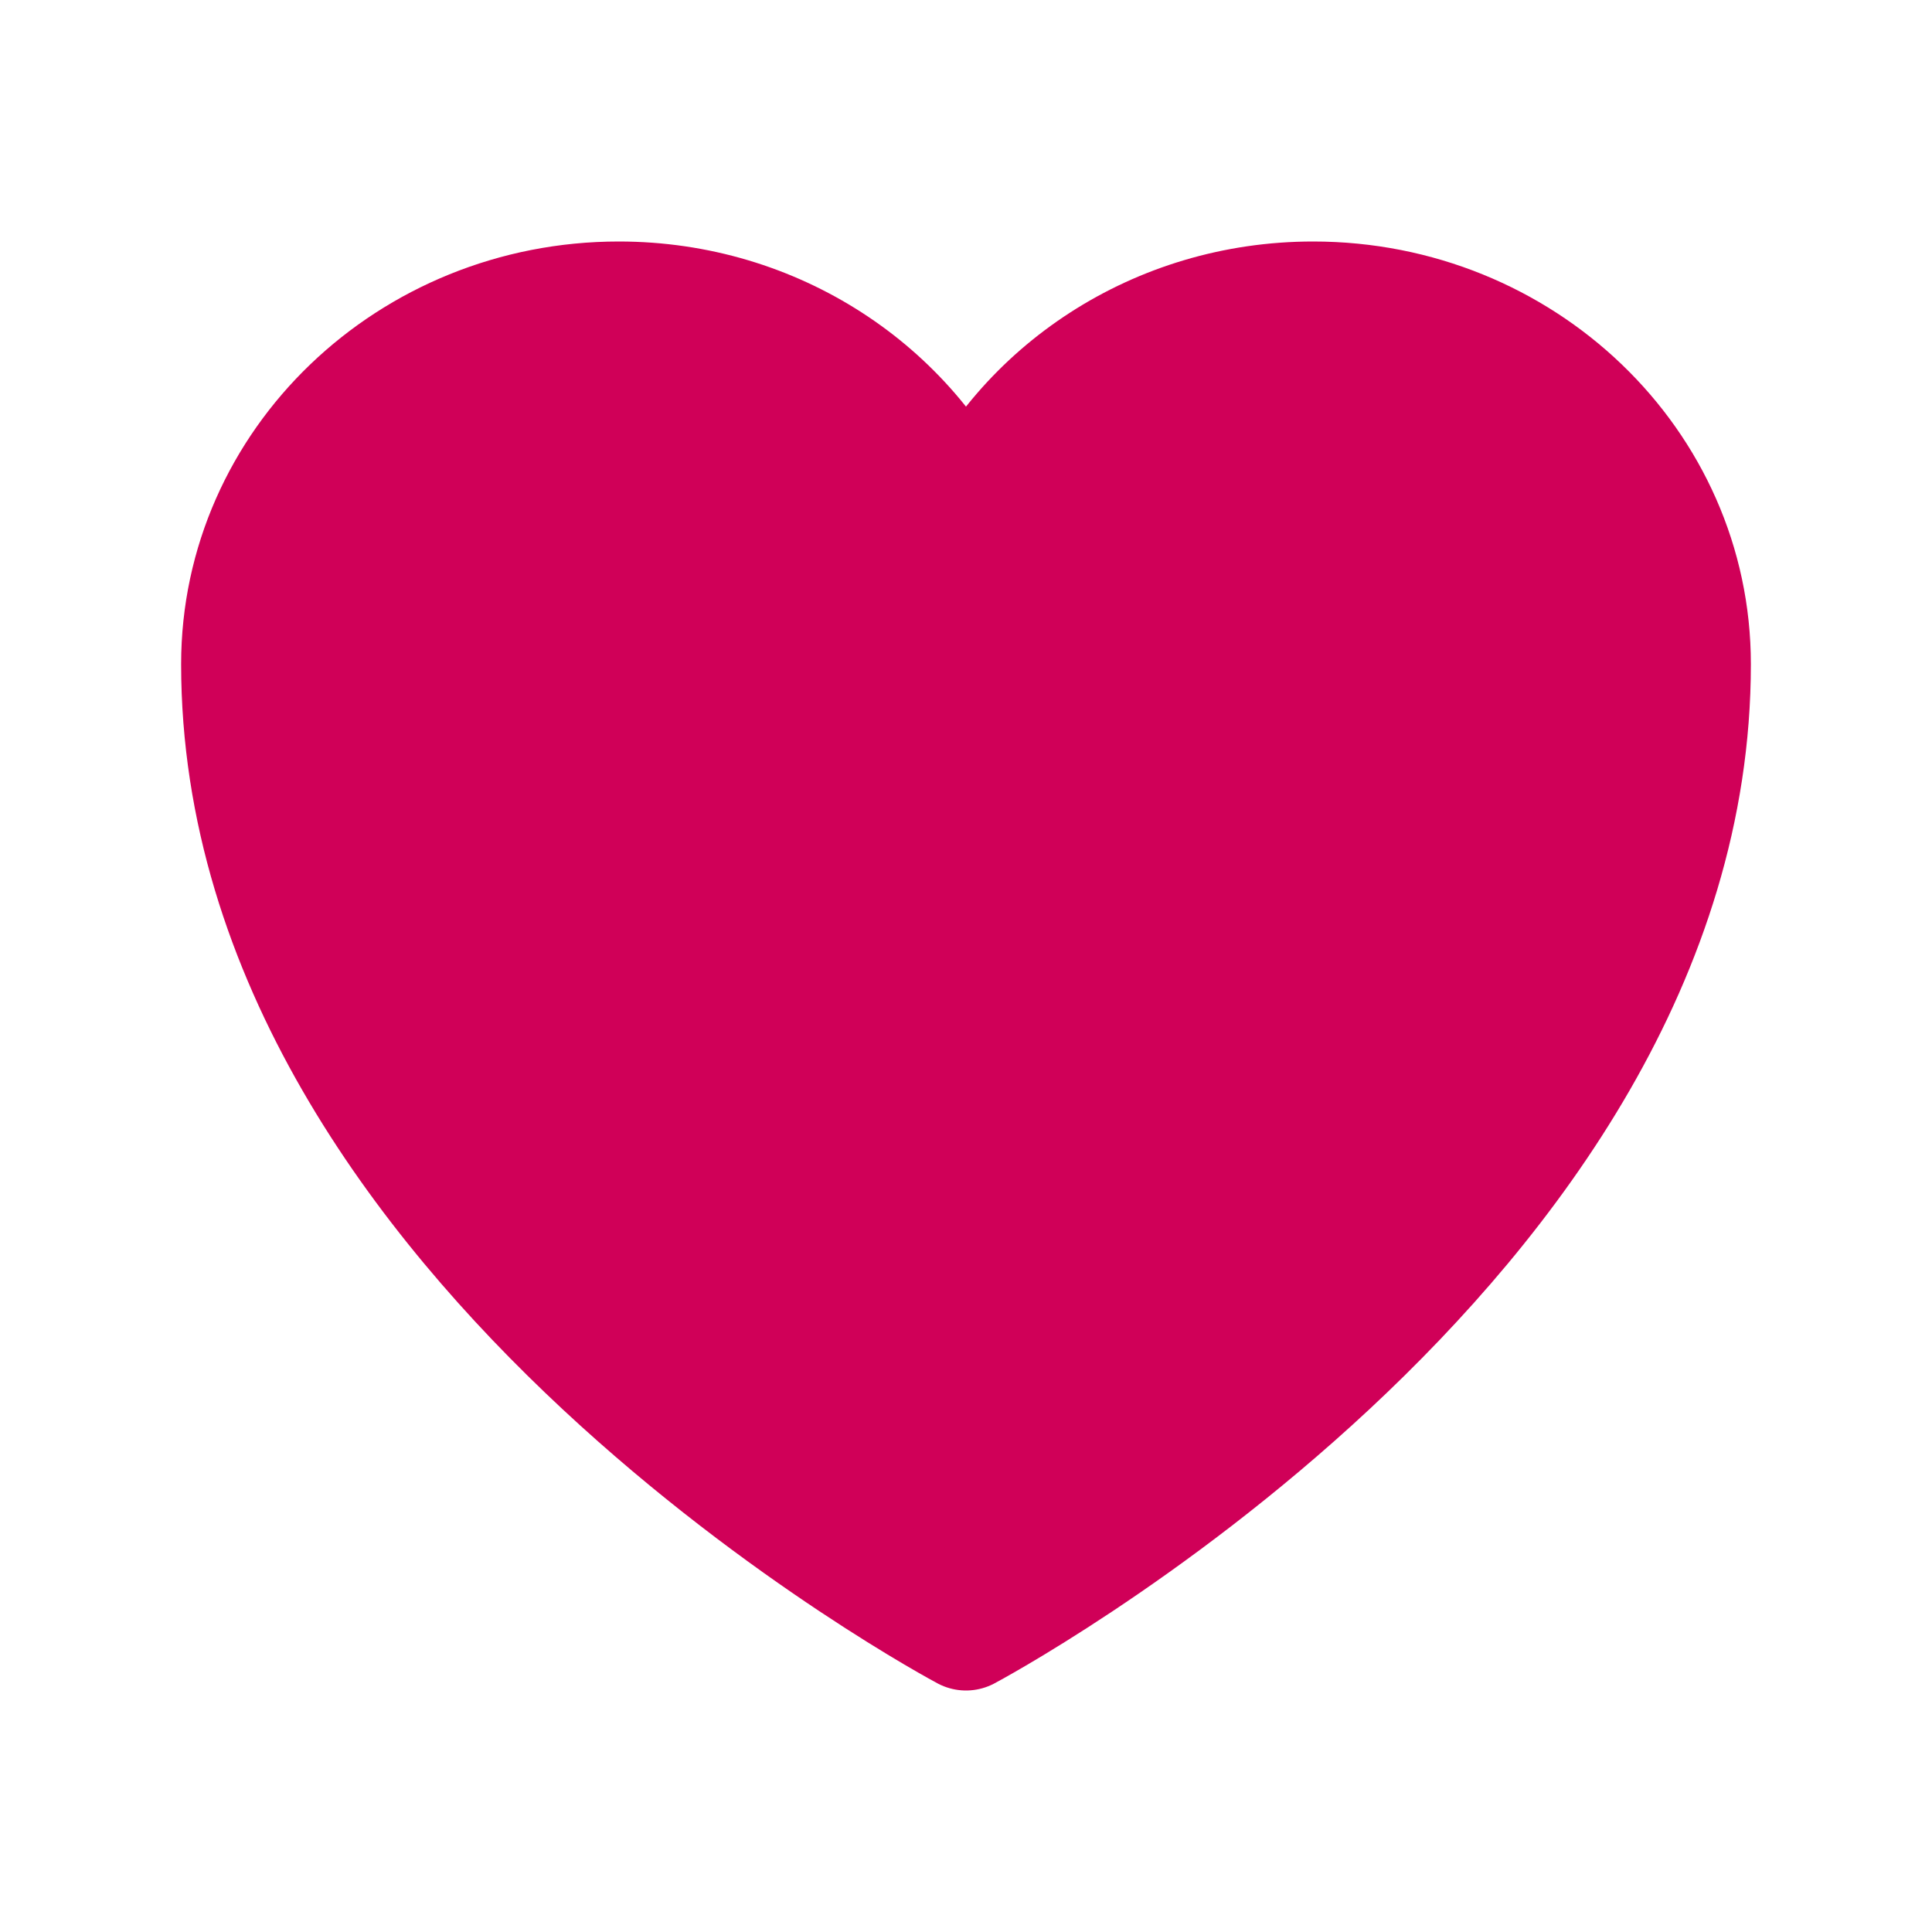
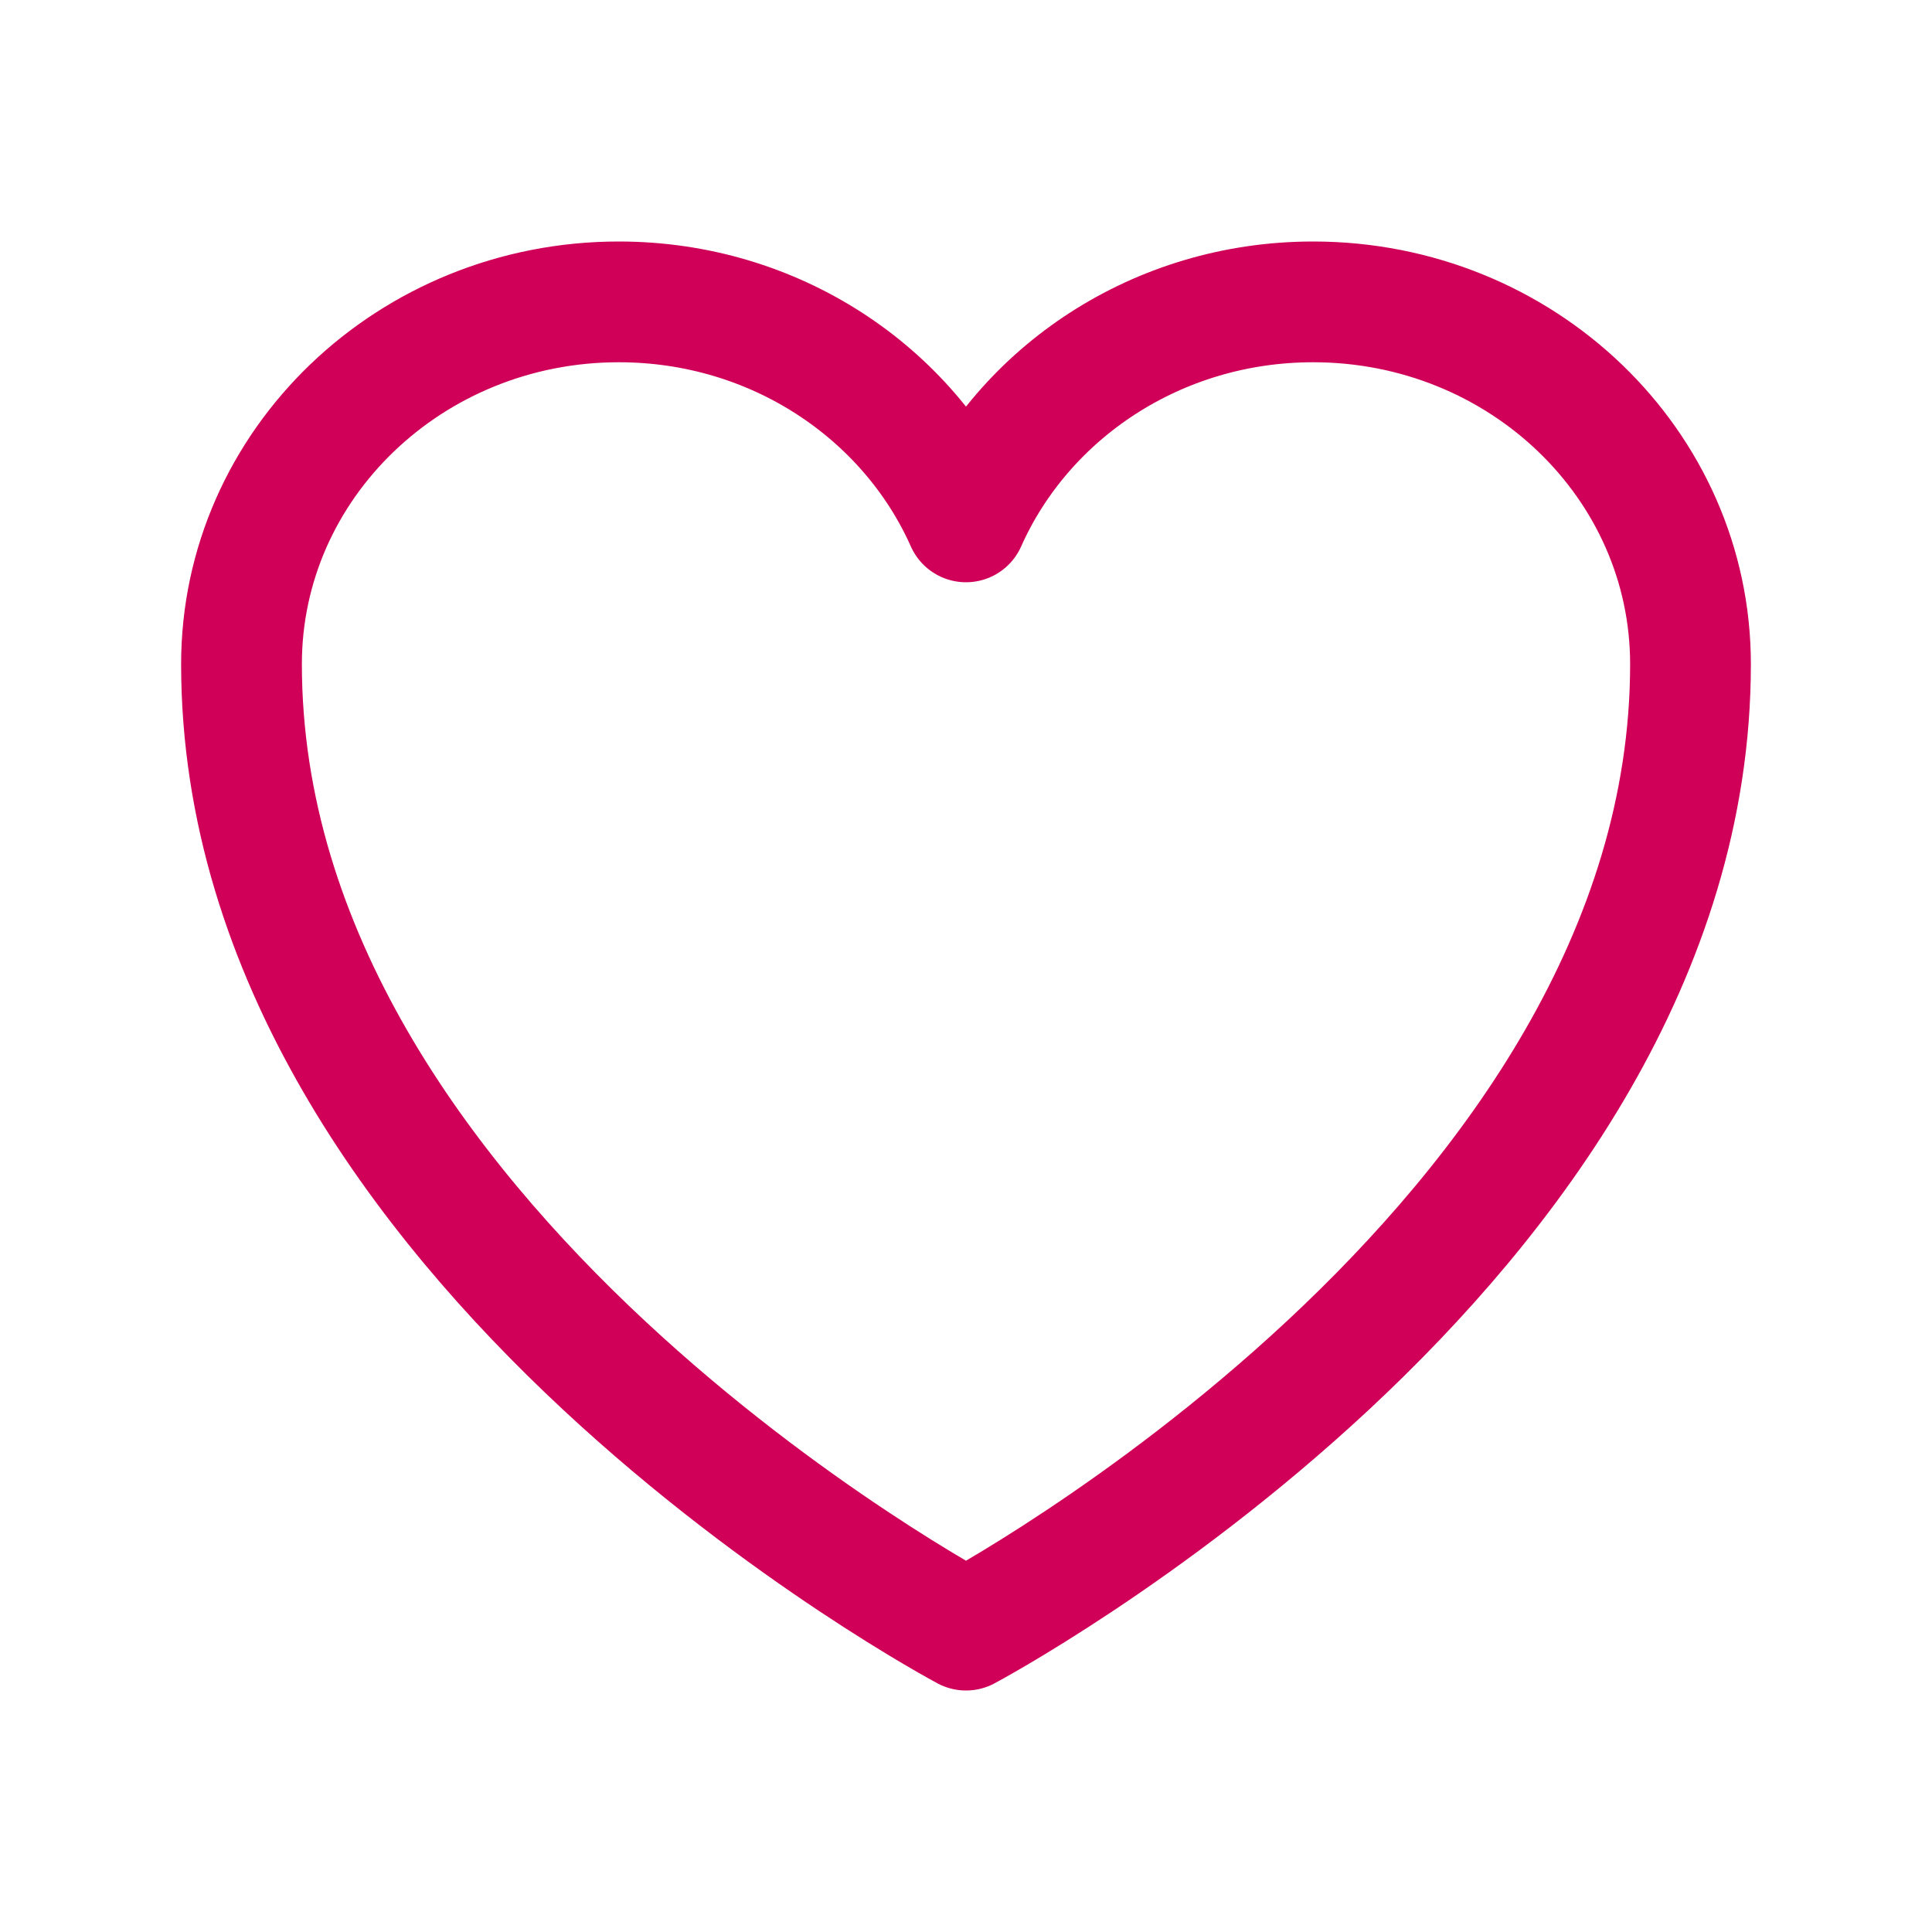
- <svg xmlns="http://www.w3.org/2000/svg" data-slot="icon" fill="#D00058" stroke-width="1.5" stroke="#D00058" viewBox="0 0 24 24" aria-hidden="true">
+ <svg xmlns="http://www.w3.org/2000/svg" data-slot="icon" fill="none" stroke-width="1.5" stroke="#D00058" viewBox="0 0 24 24" aria-hidden="true">
  <path stroke-linecap="round" stroke-linejoin="round" d="M21 8.25c0-2.485-2.099-4.5-4.688-4.5-1.935 0-3.597 1.126-4.312 2.733-.715-1.607-2.377-2.733-4.313-2.733C5.1 3.75 3 5.765 3 8.25c0 7.22 9 12 9 12s9-4.78 9-12Z" />
</svg>
